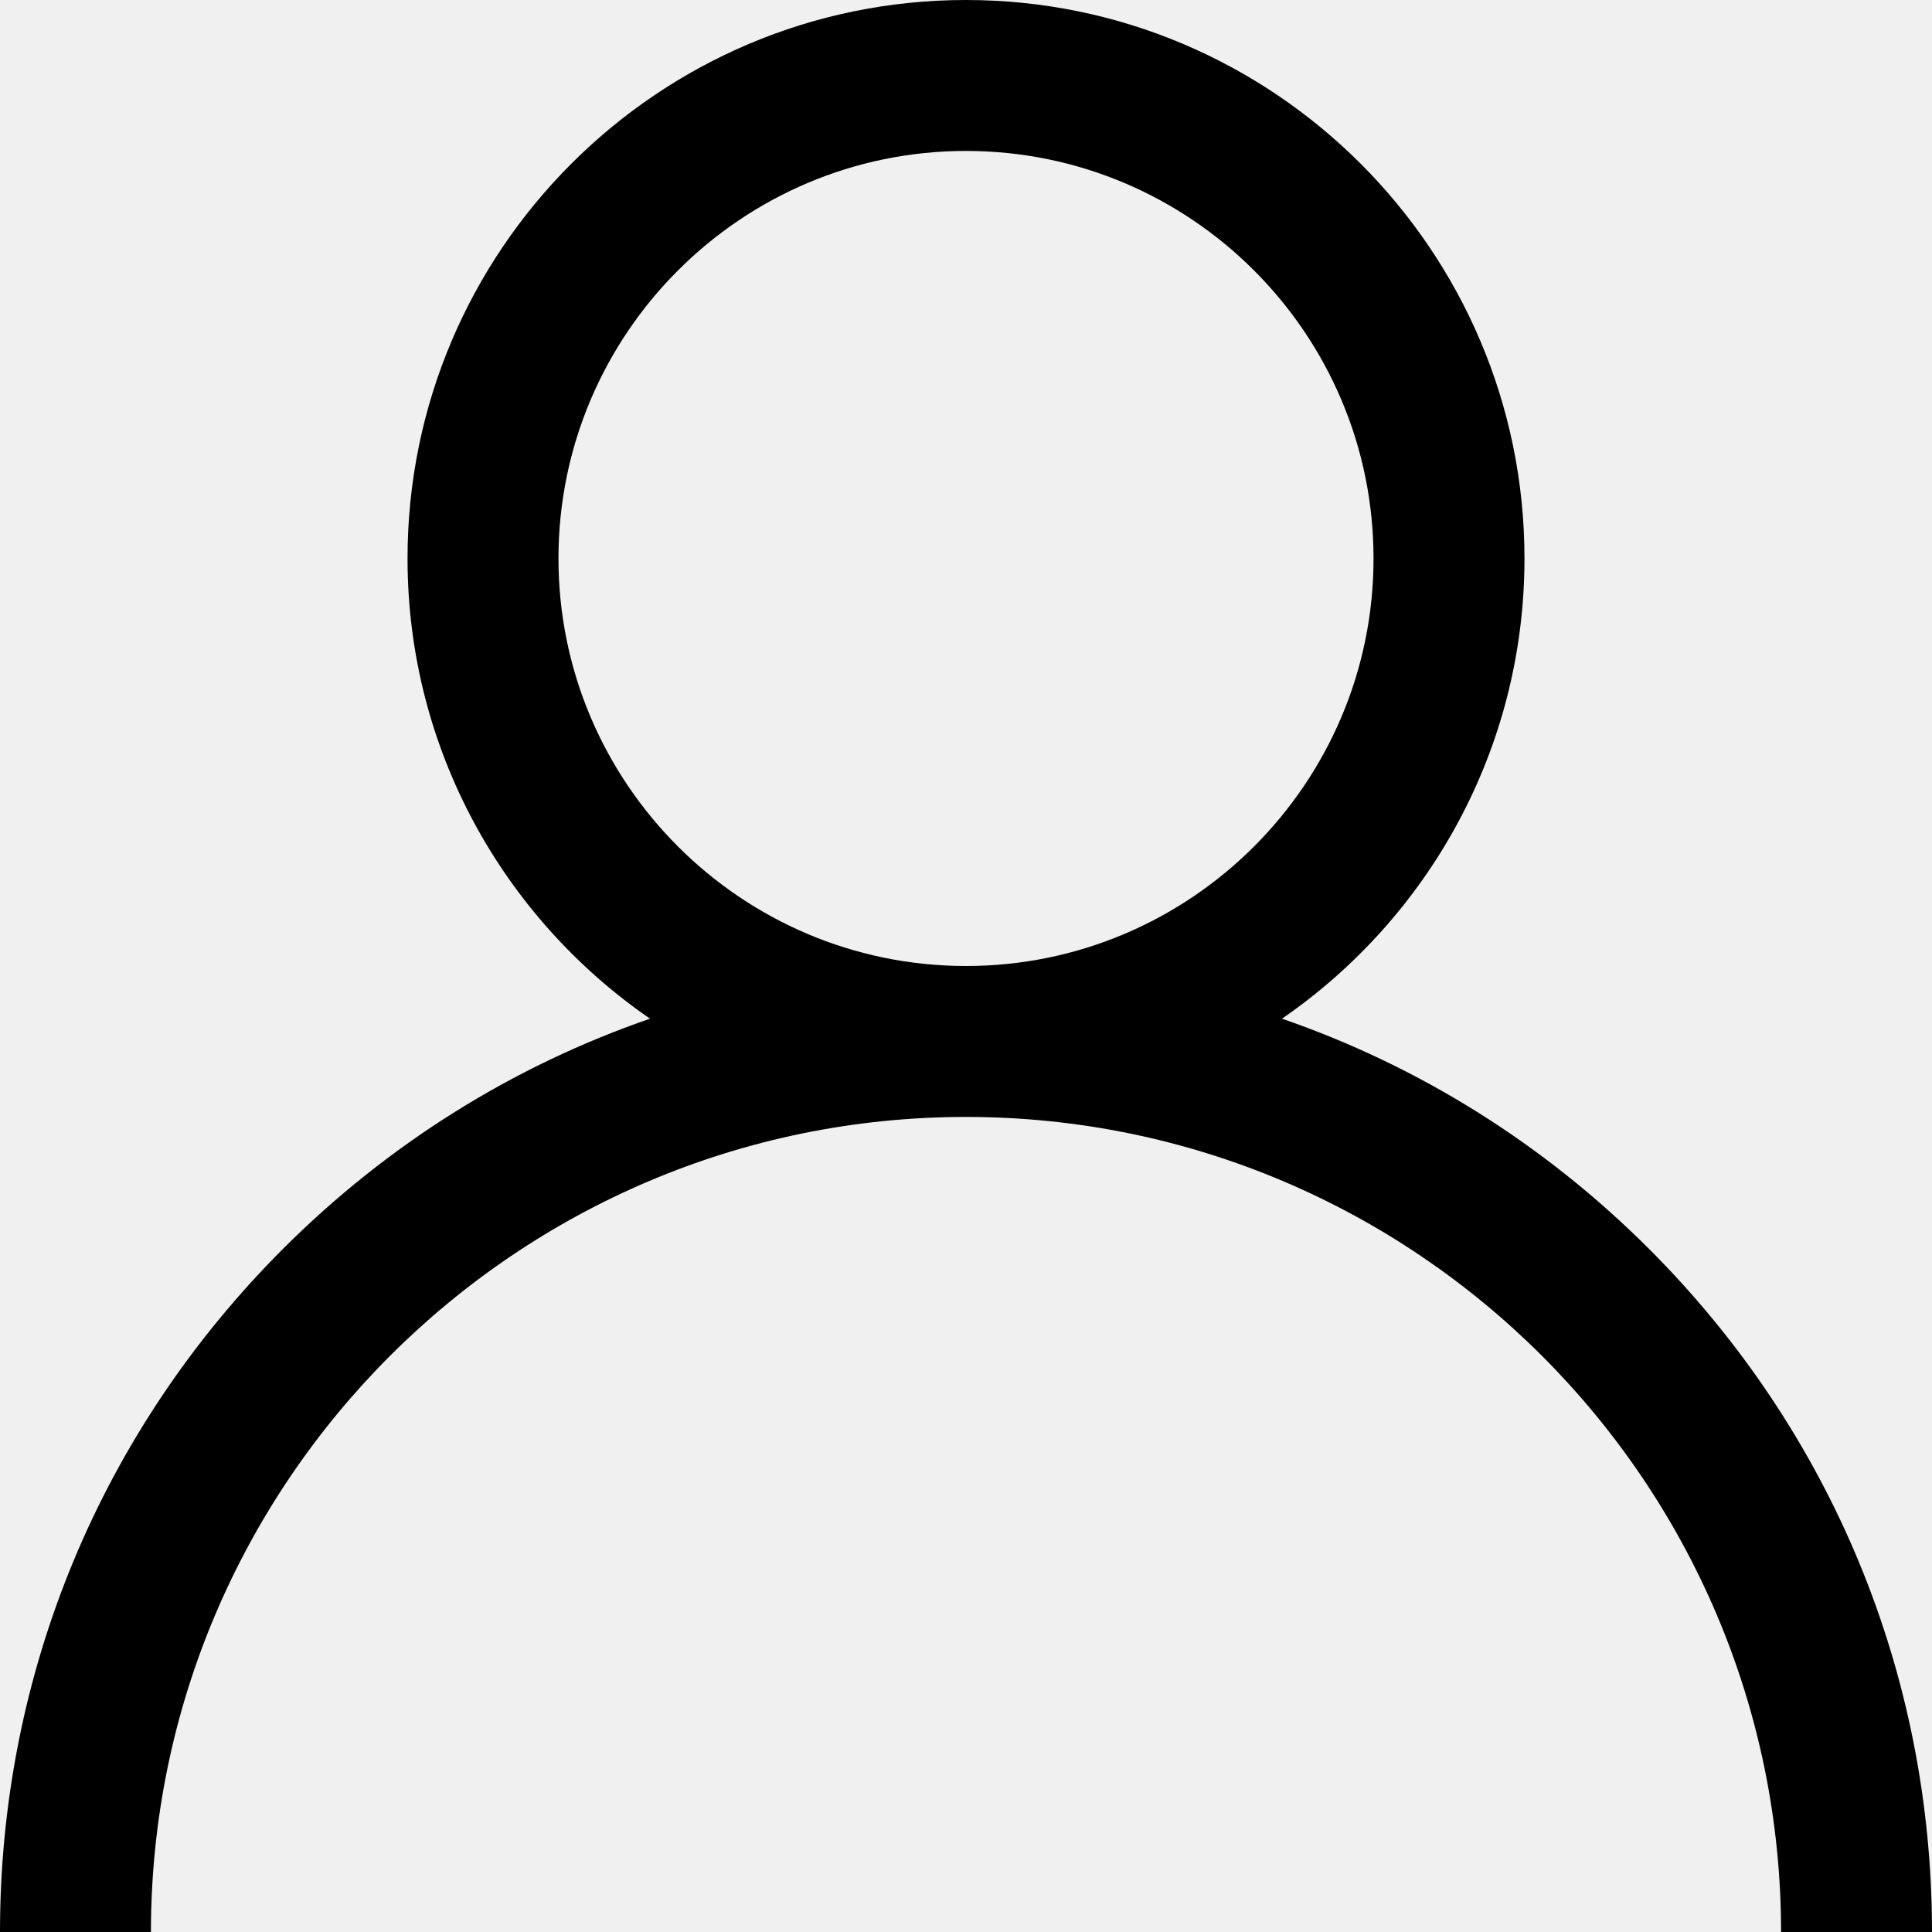
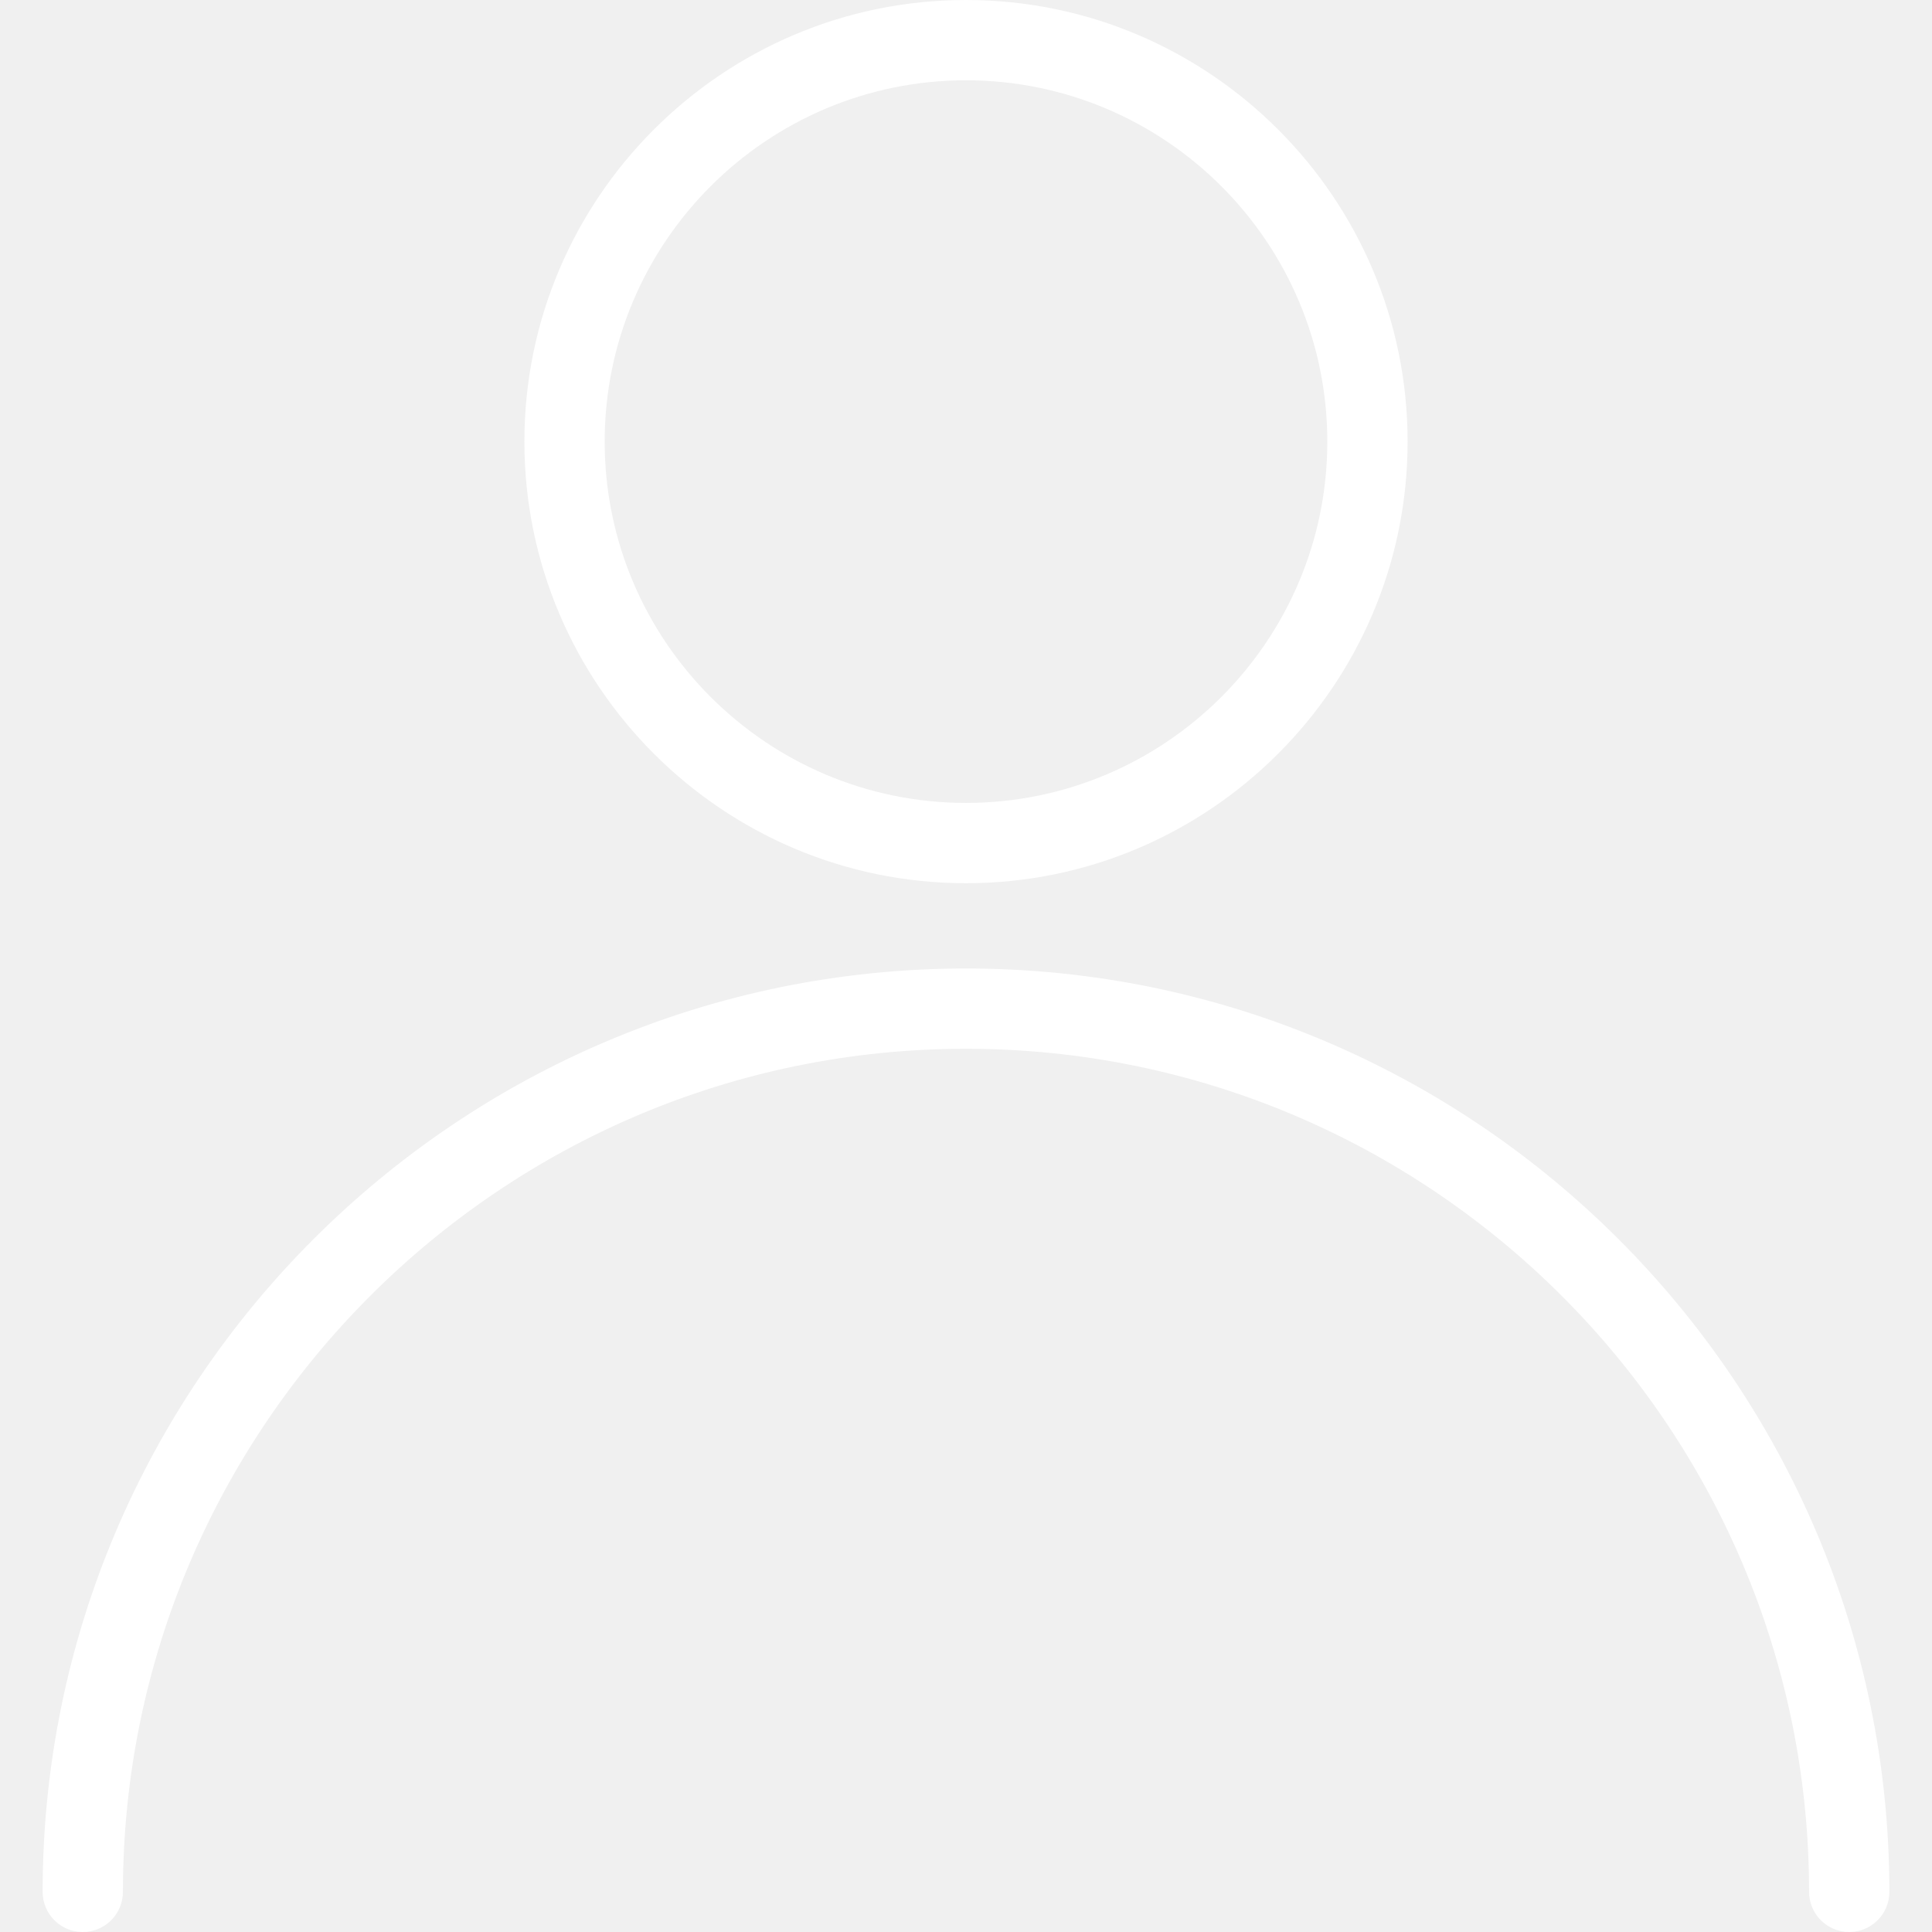
- <svg xmlns="http://www.w3.org/2000/svg" viewBox="0 0 512 512" style="enable-background:new 0 0 512 512" xml:space="preserve">
-   <path d="M437.02 330.98c-27.883-27.882-61.071-48.523-97.281-61.018C378.521 243.251 404 198.548 404 148 404 66.393 337.607 0 256 0S108 66.393 108 148c0 50.548 25.479 95.251 64.262 121.962-36.21 12.495-69.398 33.136-97.281 61.018C26.629 379.333 0 443.62 0 512h40c0-119.103 96.897-216 216-216s216 96.897 216 216h40c0-68.38-26.629-132.667-74.98-181.02zM256 256c-59.551 0-108-48.448-108-108S196.449 40 256 40s108 48.448 108 108-48.449 108-108 108z" />
+ <svg xmlns="http://www.w3.org/2000/svg" viewBox="0 0 513.323 513.323" style="enable-background:new 0 0 513.323 513.323" xml:space="preserve">
+   <path fill="white" d="M256.661 257.323c-135.275 0-245.333 110.059-245.333 245.333 0 5.888 4.779 10.667 10.667 10.667s10.667-4.779 10.667-10.667c0-123.52 100.48-224 224-224s224 100.48 224 224c0 5.888 4.779 10.667 10.667 10.667s10.667-4.779 10.667-10.667c-.001-135.296-110.06-245.333-245.335-245.333zM256.661 0c-64.683 0-117.333 52.629-117.333 117.333s52.651 117.333 117.333 117.333 117.333-52.629 117.333-117.333S321.344 0 256.661 0zm0 213.333c-52.928 0-96-43.072-96-96s43.072-96 96-96 96 43.072 96 96-43.072 96-96 96z" />
</svg>
